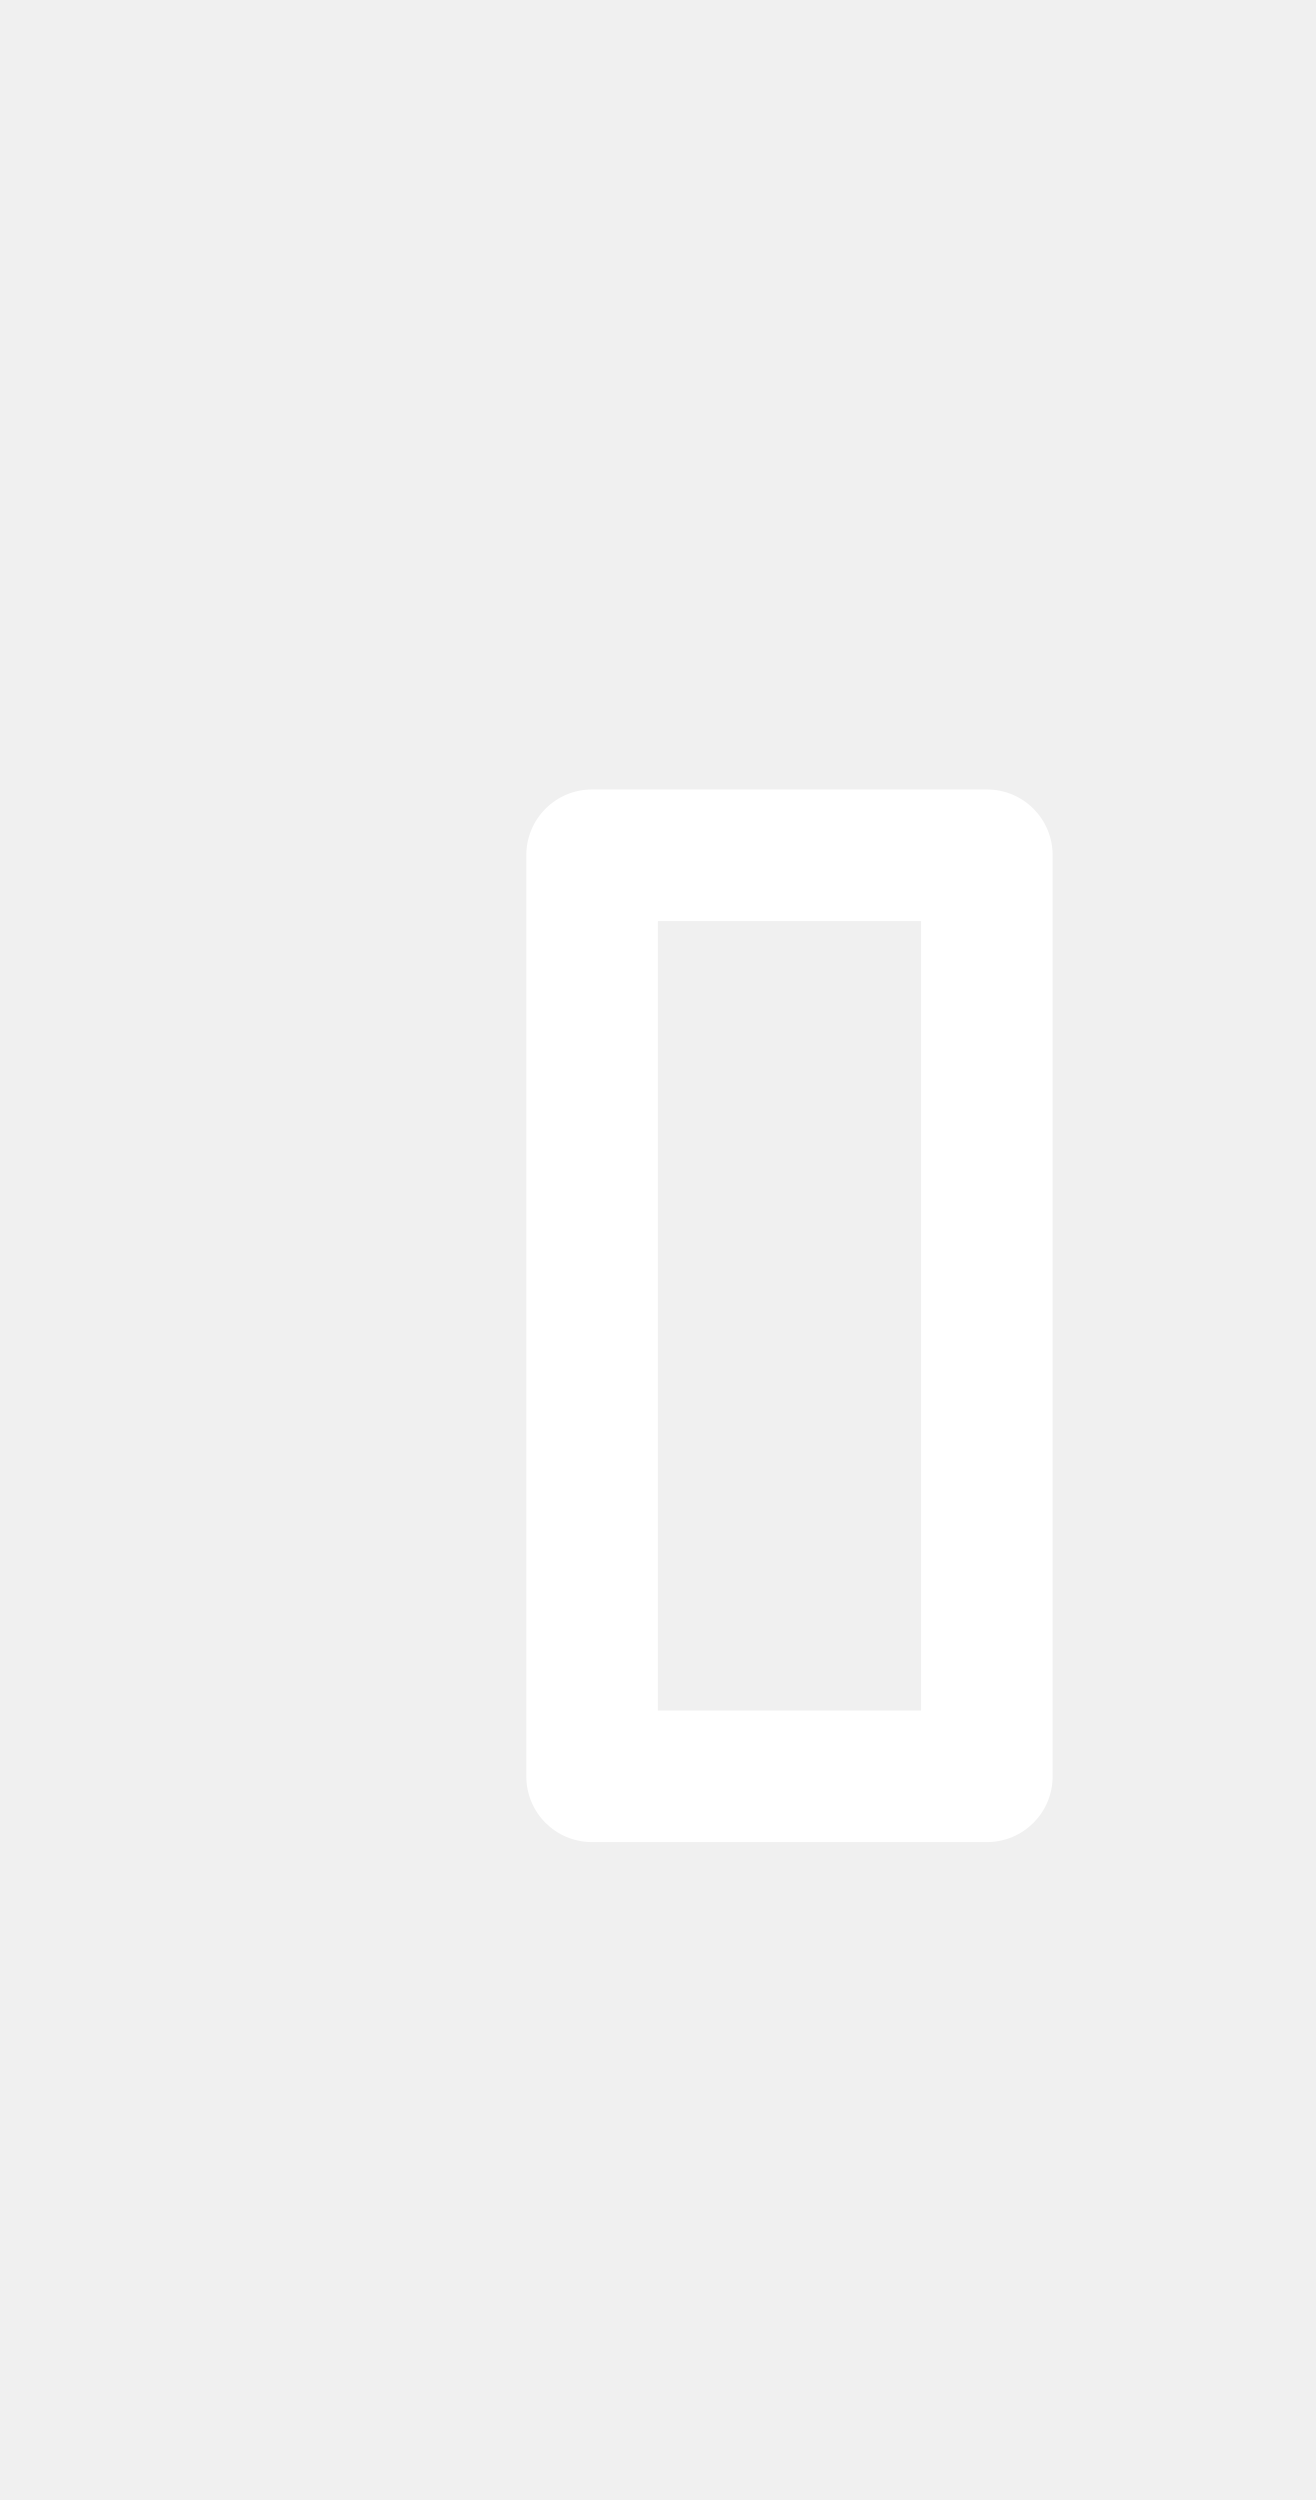
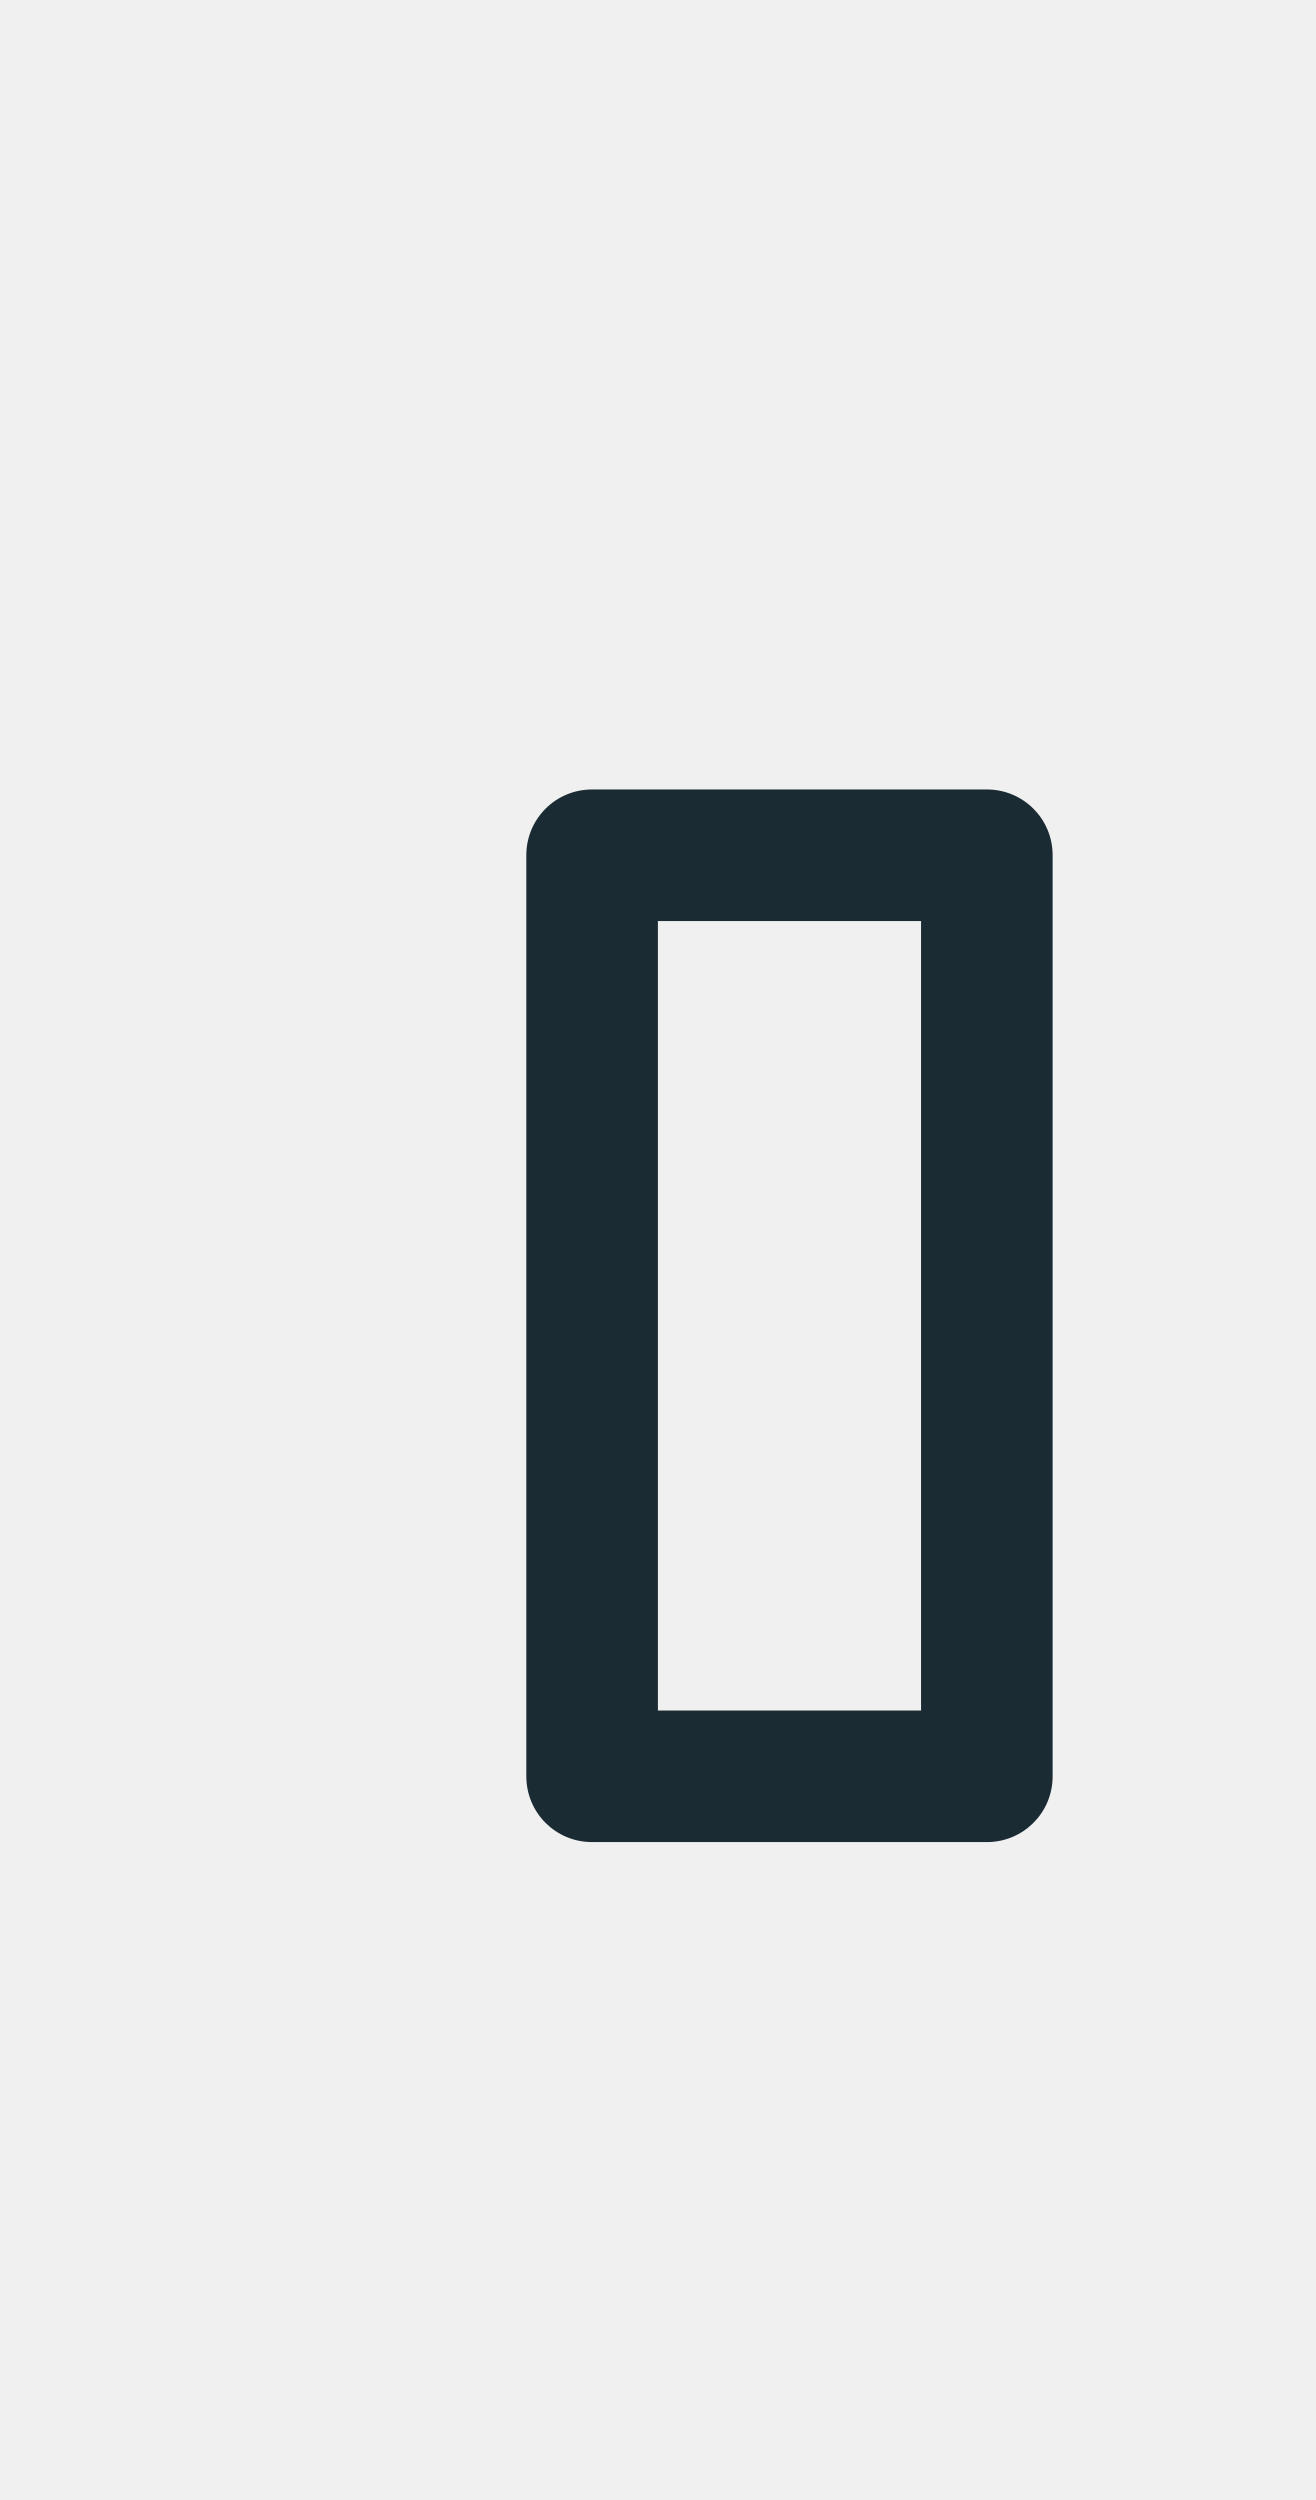
<svg xmlns="http://www.w3.org/2000/svg" width="10" height="19">
  <defs>
    <clipPath>
-       <rect width="10" height="19" x="20" y="1033.36" opacity="0.12" fill="#5fb3b3" color="#d8dee9" />
+       <rect width="10" height="19" x="20" y="1033.36" opacity="0.12" fill="#6699cc" color="#d8dee9" />
    </clipPath>
  </defs>
  <g transform="translate(0,-1033.362)">
-     <path d="m 4.5,1039.362 c -0.277,0 -0.5,0.223 -0.5,0.5 l 0,7 c 0,0.277 0.223,0.5 0.5,0.5 l 3,0 c 0.277,0 0.5,-0.223 0.5,-0.5 l 0,-7 c 0,-0.277 -0.223,-0.5 -0.5,-0.5 l -3,0 z m 0.5,1 2,0 0,6 -2,0 0,-6 z" fill="#ffffff" />
+     <path d="m 4.5,1039.362 c -0.277,0 -0.5,0.223 -0.5,0.5 l 0,7 c 0,0.277 0.223,0.5 0.5,0.5 l 3,0 c 0.277,0 0.5,-0.223 0.5,-0.5 l 0,-7 c 0,-0.277 -0.223,-0.5 -0.5,-0.5 l -3,0 z m 0.5,1 2,0 0,6 -2,0 0,-6 z" fill="#1b2b34" />
  </g>
</svg>
